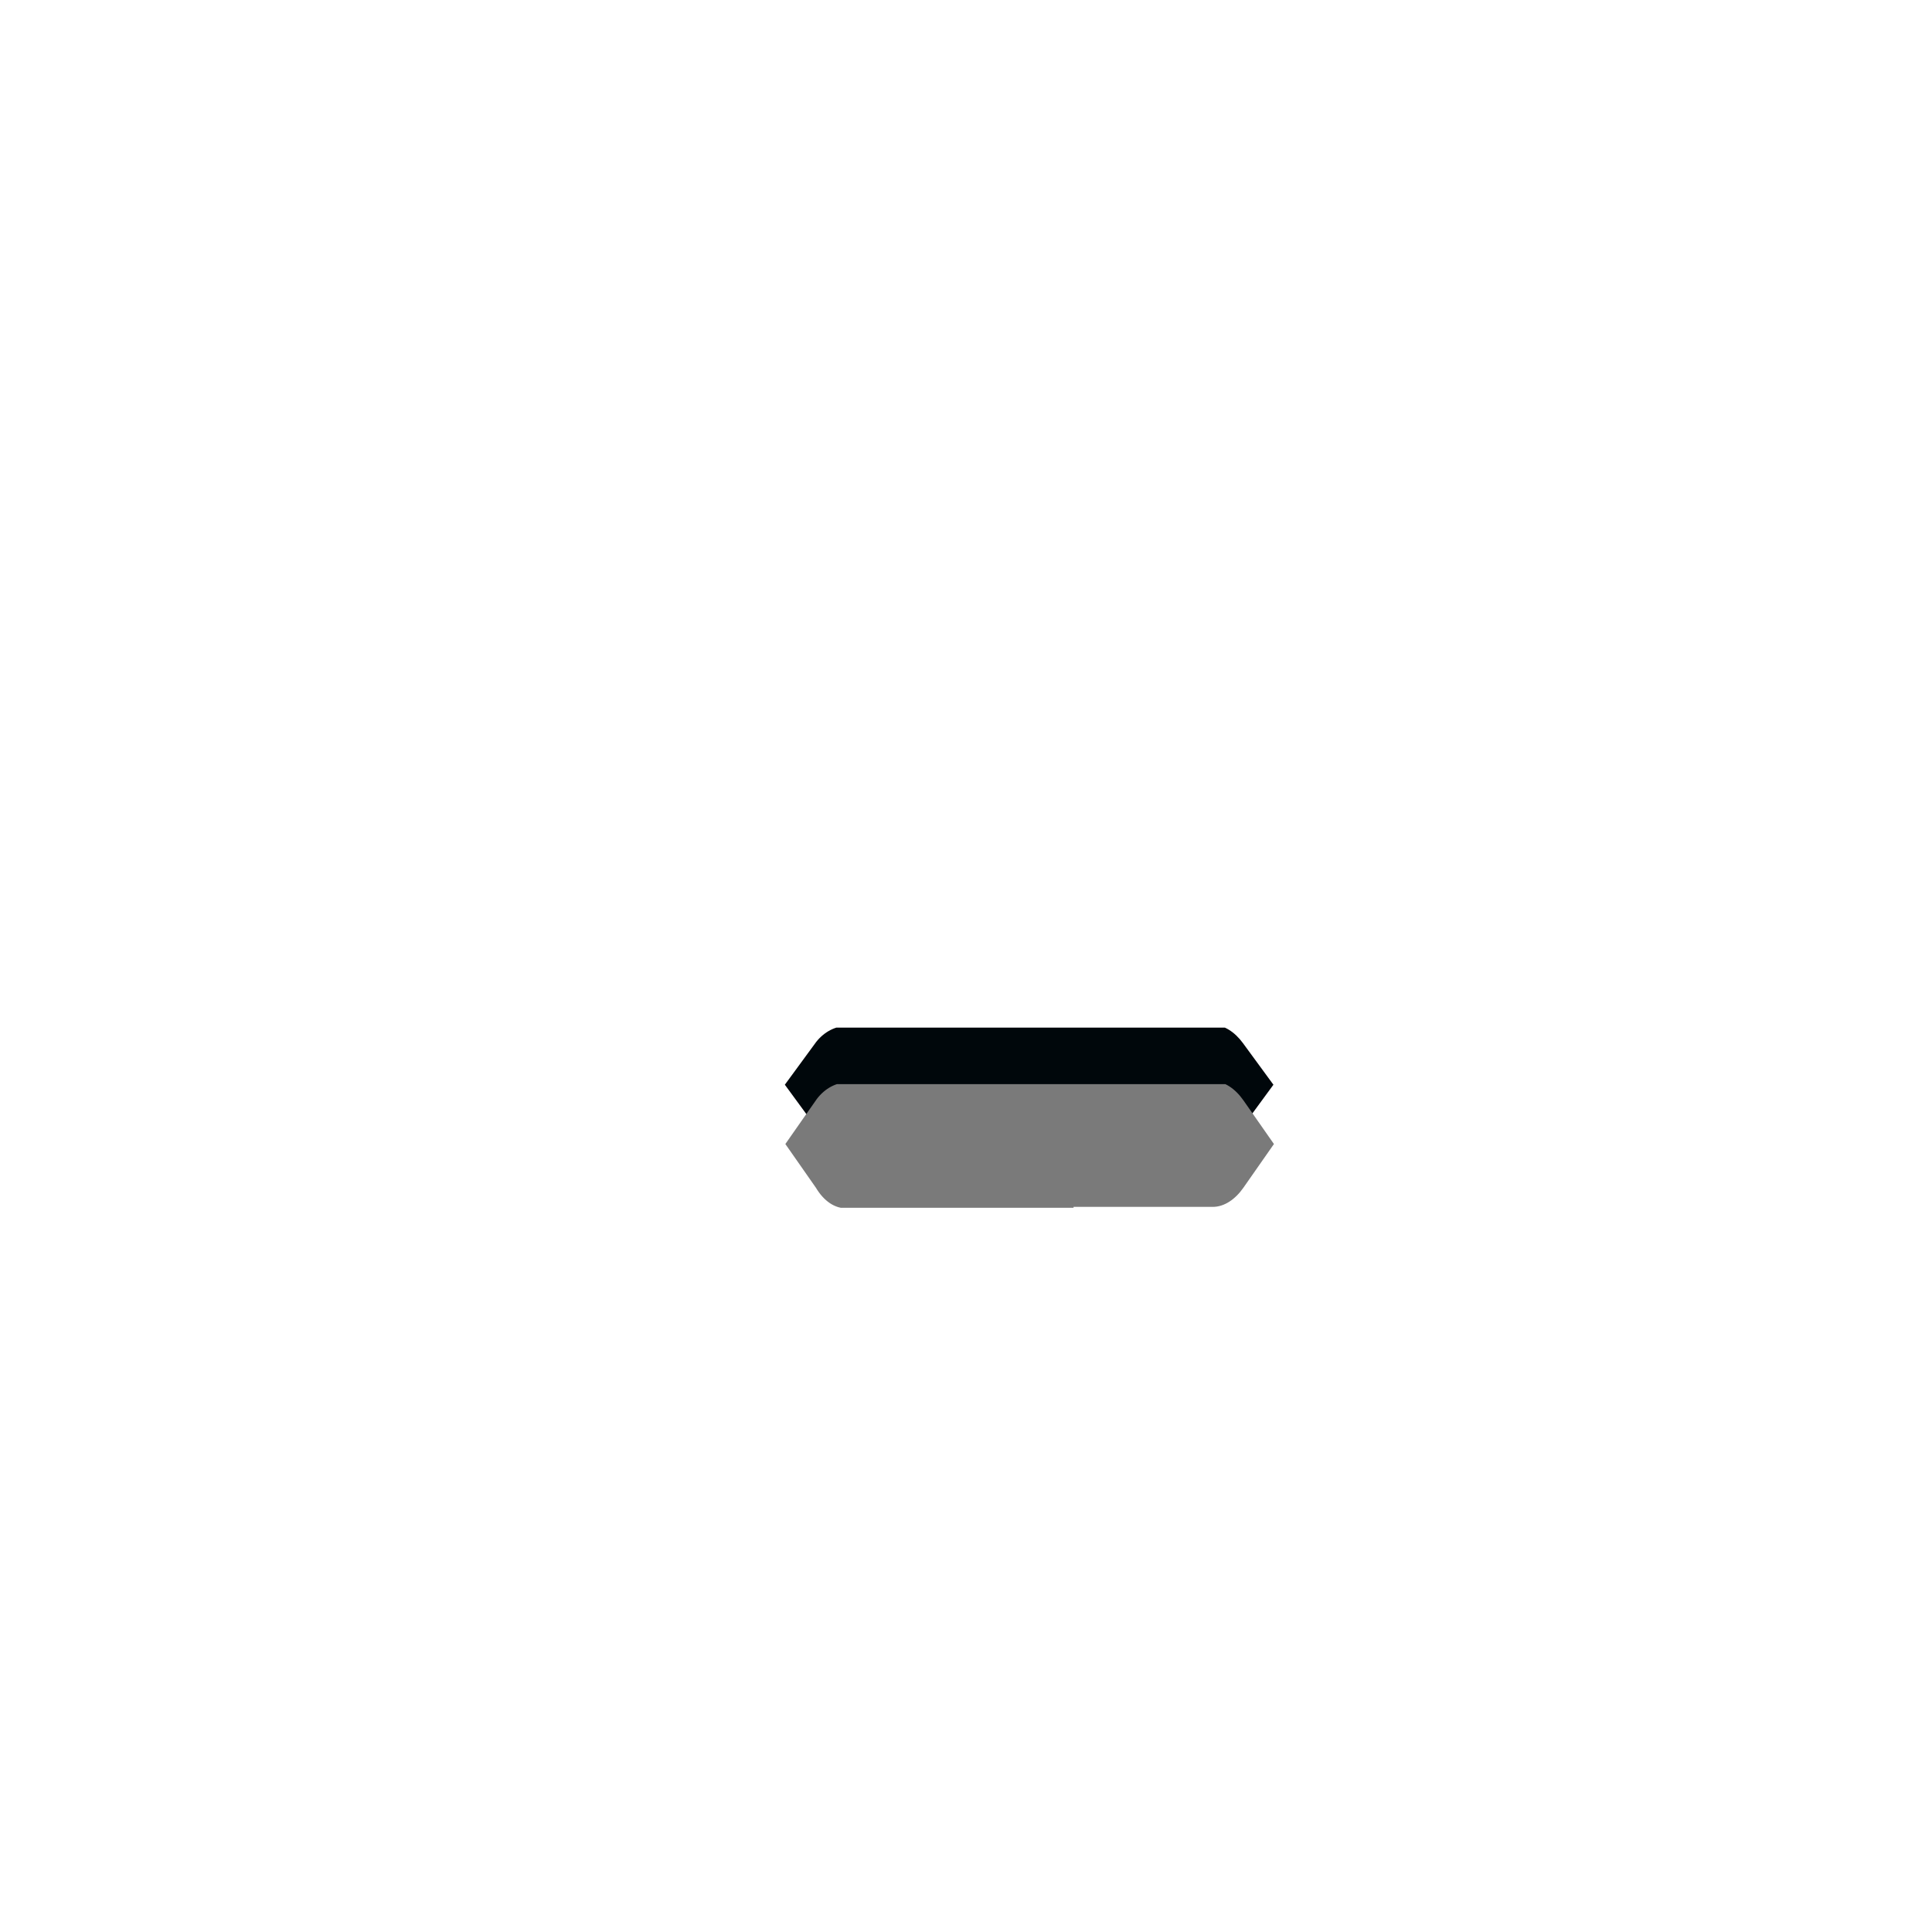
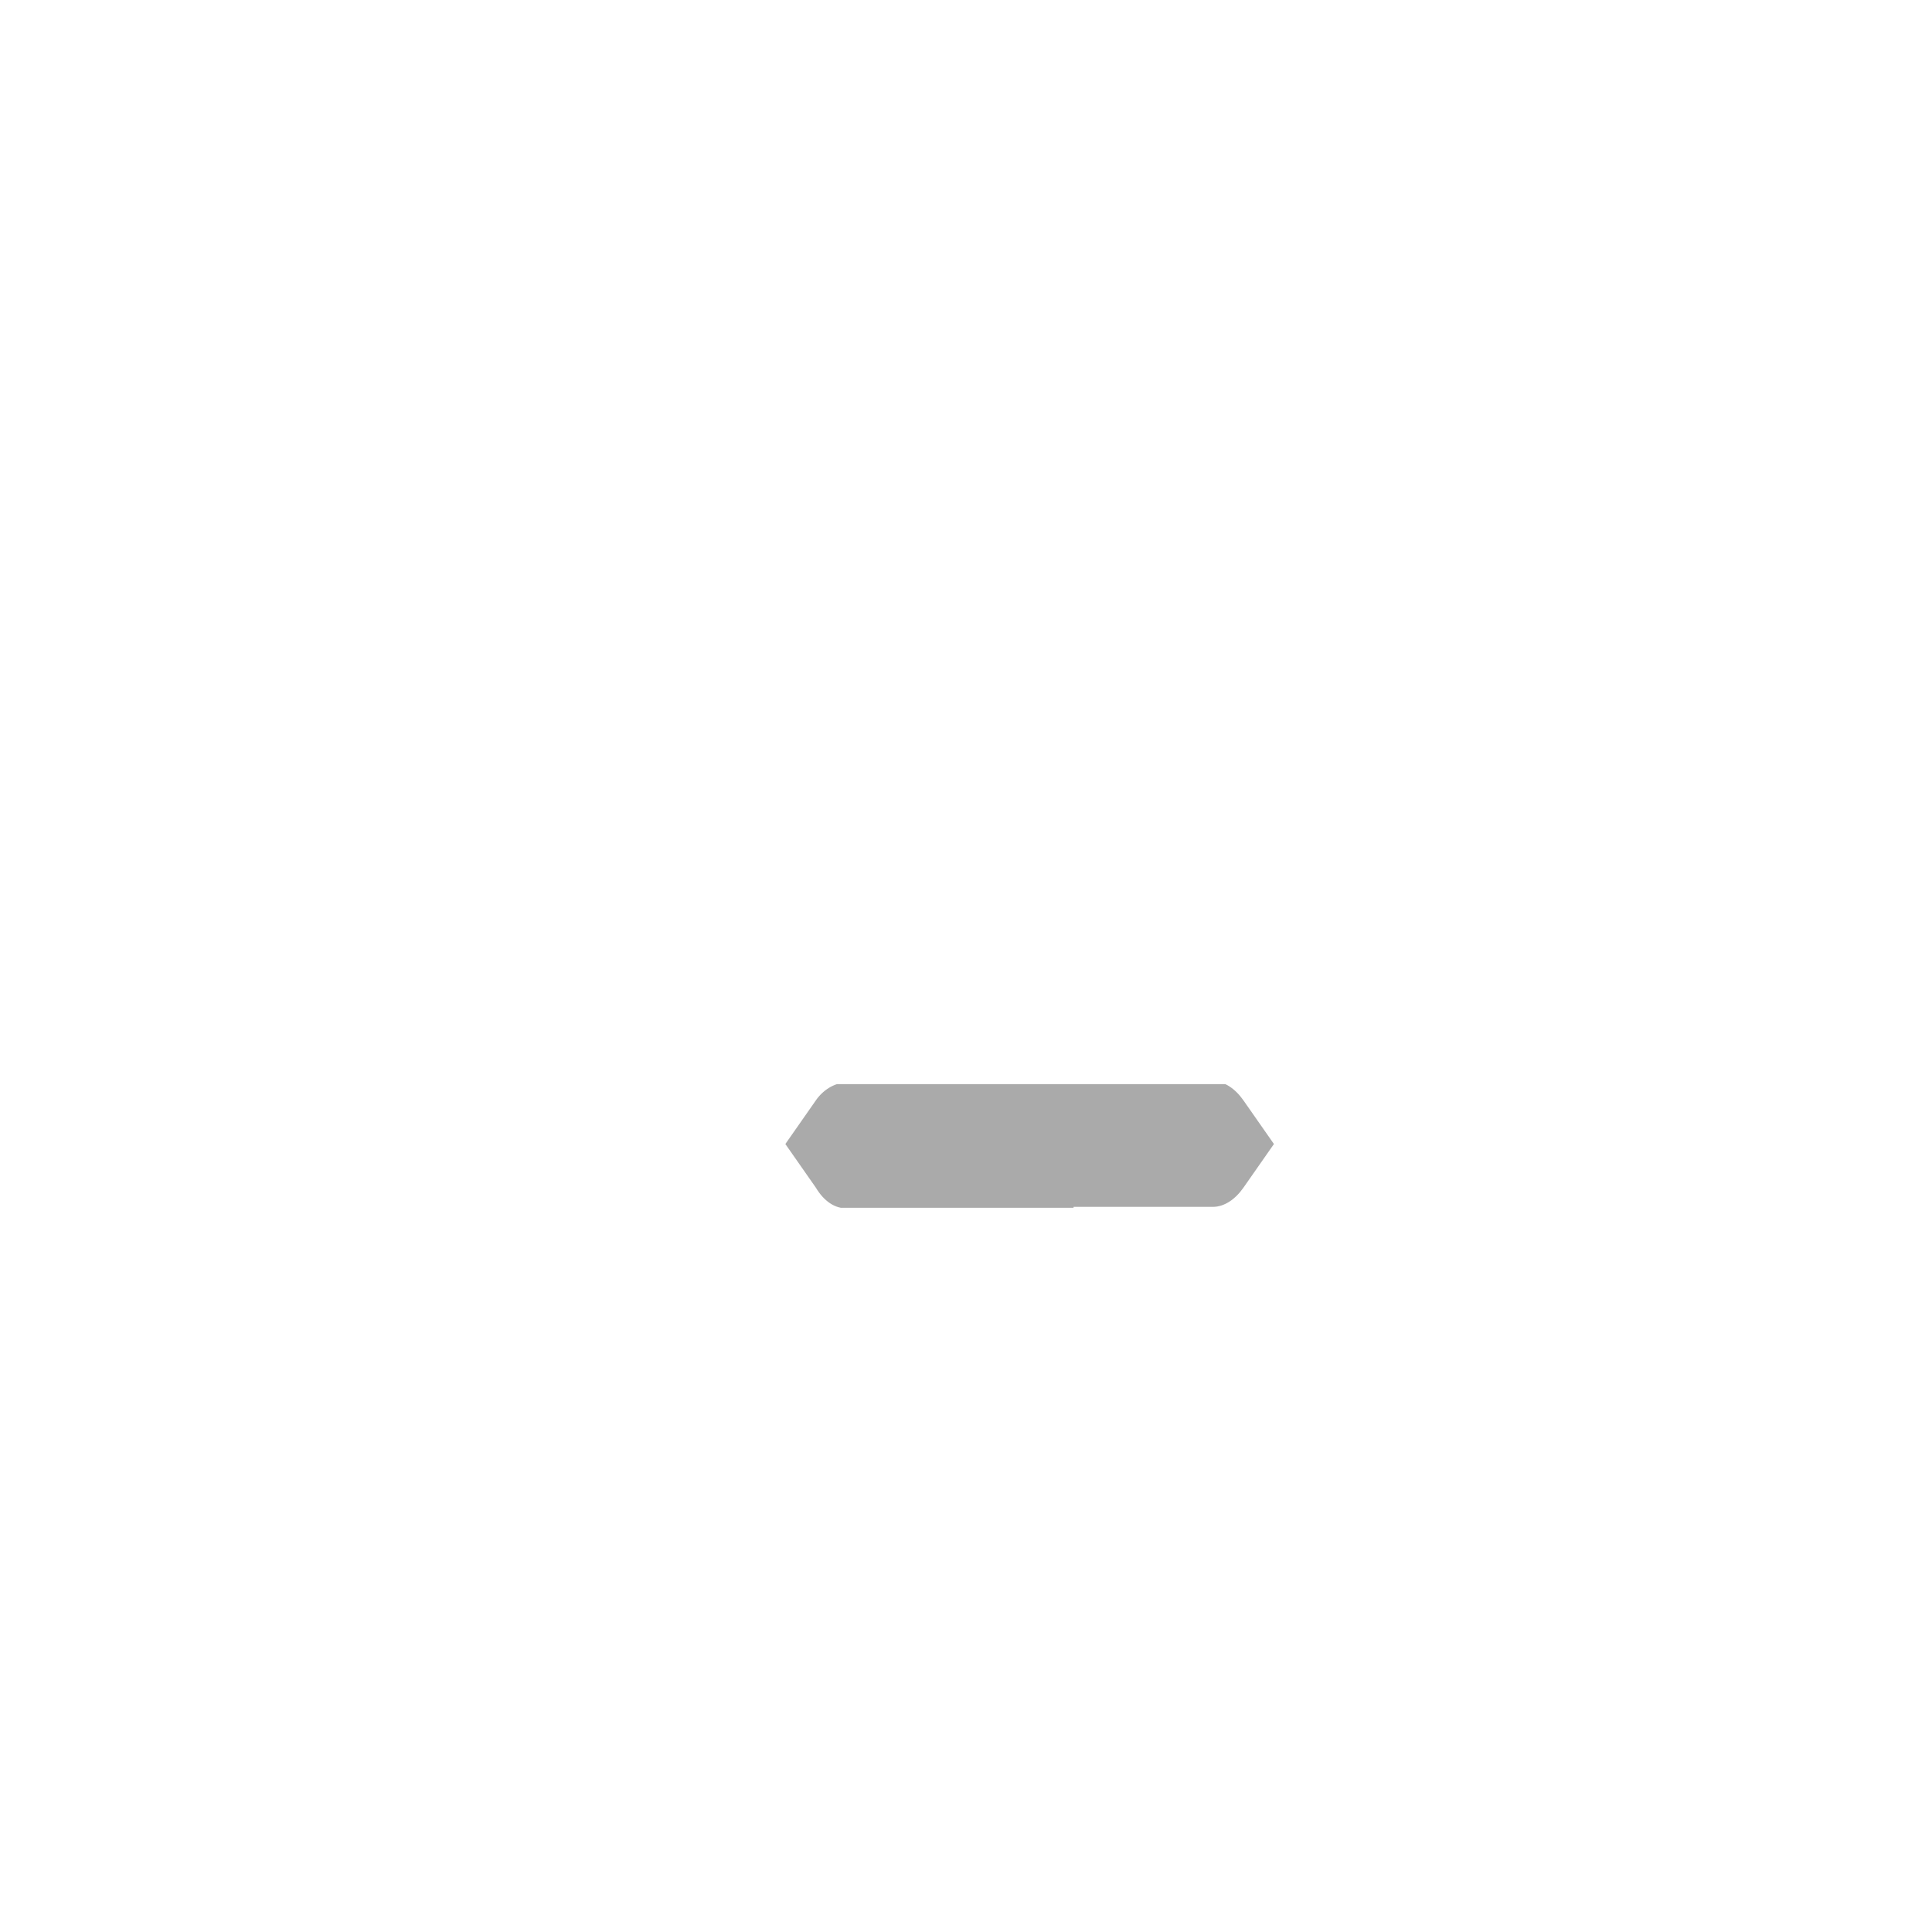
<svg xmlns="http://www.w3.org/2000/svg" version="1.0" id="Foreground" x="0px" y="0px" width="32" height="32" viewBox="0 0 23.273 23.273" enable-background="new 0 0 16 16" xml:space="preserve">
  <defs id="defs2397">
    <clipPath clipPathUnits="userSpaceOnUse" id="clipPath4222">
      <rect style="opacity:1;fill:#00070b;fill-opacity:1;stroke:none;stroke-width:1;stroke-miterlimit:4;stroke-dasharray:none;stroke-opacity:0.094" id="rect4224" width="13" height="2" x="570.917" y="508.11" transform="matrix(0.7071068,0.7071068,-0.7071068,0.7071068,0,0)" />
    </clipPath>
    <clipPath clipPathUnits="userSpaceOnUse" id="clipPath4222-8">
      <rect style="opacity:1;fill:#00070b;fill-opacity:1;stroke:none;stroke-width:1;stroke-miterlimit:4;stroke-dasharray:none;stroke-opacity:0.094" id="rect4224-3" width="13" height="2" x="570.917" y="508.11" transform="matrix(0.7071068,0.7071068,-0.7071068,0.7071068,0,0)" />
    </clipPath>
  </defs>
-   <g style="display:inline;fill:#00070b;fill-opacity:1" id="g27277-1-1-1" transform="matrix(0.3678403,-0.502079,0.3678403,0.502079,-287.9071,-348.4032)" clip-path="url(#clipPath4222-8)">
-     <path style="color:#bebebe;font-style:normal;font-variant:normal;font-weight:normal;font-stretch:normal;font-size:medium;line-height:normal;font-family:'Andale Mono';-inkscape-font-specification:'Andale Mono';text-indent:0;text-align:start;text-decoration:none;text-decoration-line:none;letter-spacing:normal;word-spacing:normal;text-transform:none;direction:ltr;block-progression:tb;writing-mode:lr-tb;text-anchor:start;display:inline;overflow:visible;visibility:visible;fill:#00070b;fill-opacity:1;fill-rule:nonzero;stroke:none;stroke-width:1.781;marker:none;enable-background:new" id="path27279-0-5-5" d="m 44.226,764.172 1,0 c 0.01,-1.2e-4 0.021,-4.6e-4 0.031,0 0.255,0.011 0.51,0.129 0.688,0.312 l 2.281,2.281 2.312,-2.281 c 0.266,-0.231 0.447,-0.305 0.688,-0.312 l 1,0 0,1 c 0,0.286 -0.034,0.551 -0.25,0.75 l -2.281,2.281 2.25,2.25 c 0.188,0.188 0.281,0.453 0.281,0.719 l 0,1 -1,0 c -0.265,-1e-5 -0.531,-0.093 -0.719,-0.281 l -2.281,-2.281 -2.281,2.281 c -0.188,0.188 -0.453,0.281 -0.719,0.281 l -1,0 0,-1 c -3e-6,-0.265 0.093,-0.531 0.281,-0.719 l 2.281,-2.25 -2.281,-2.281 c -0.211,-0.195 -0.303,-0.469 -0.281,-0.75 l 0,-1 z" />
-   </g>
  <path style="opacity:1;fill:#00070b;fill-opacity:1;stroke:none;stroke-width:1;stroke-miterlimit:4;stroke-dasharray:none;stroke-opacity:0.094" d="m -10.596,11.797 0,0.038 0,2.037 0,2.327 0,1.455 5.818,0 0,-1.455 0,-2.327 0,-2.037 0,-0.038 -5.818,0 z m 1.455,2.075 2.909,0 0,2.327 -2.909,0 0,-2.327 z" id="rect4140-7" />
  <g id="g27275-6-6-6" style="display:inline;fill:#000000;fill-opacity:1" transform="matrix(0.7272727,0,0,0.7272727,-10.82953,0.797018)">
    <g transform="translate(-41,-760)" id="g27277-1-1-2" style="display:inline;fill:#000000;fill-opacity:1">
      <path d="m 44.226,764.172 1,0 c 0.01,-1.2e-4 0.021,-4.6e-4 0.031,0 0.255,0.011 0.51,0.129 0.688,0.312 l 2.281,2.281 2.312,-2.281 c 0.266,-0.231 0.447,-0.305 0.688,-0.312 l 1,0 0,1 c 0,0.286 -0.034,0.551 -0.25,0.75 l -2.281,2.281 2.25,2.25 c 0.188,0.188 0.281,0.453 0.281,0.719 l 0,1 -1,0 c -0.265,-1e-5 -0.531,-0.093 -0.719,-0.281 l -2.281,-2.281 -2.281,2.281 c -0.188,0.188 -0.453,0.281 -0.719,0.281 l -1,0 0,-1 c -3e-6,-0.265 0.093,-0.531 0.281,-0.719 l 2.281,-2.25 -2.281,-2.281 c -0.211,-0.195 -0.303,-0.469 -0.281,-0.75 l 0,-1 z" id="path27279-0-5-8" style="color:#bebebe;font-style:normal;font-variant:normal;font-weight:normal;font-stretch:normal;font-size:medium;line-height:normal;font-family:'Andale Mono';-inkscape-font-specification:'Andale Mono';text-indent:0;text-align:start;text-decoration:none;text-decoration-line:none;letter-spacing:normal;word-spacing:normal;text-transform:none;direction:ltr;block-progression:tb;writing-mode:lr-tb;text-anchor:start;display:inline;overflow:visible;visibility:visible;fill:#00070b;fill-opacity:1;fill-rule:nonzero;stroke:none;stroke-width:1.781;marker:none;enable-background:new" />
    </g>
  </g>
-   <g style="display:inline;fill:#7a7a7a;fill-opacity:1" id="g27277-1-1" transform="matrix(0.3678403,-0.5264399,0.3678403,0.5264399,-287.9009,-365.2273)" clip-path="url(#clipPath4222)">
-     <path style="color:#bebebe;font-style:normal;font-variant:normal;font-weight:normal;font-stretch:normal;font-size:medium;line-height:normal;font-family:'Andale Mono';-inkscape-font-specification:'Andale Mono';text-indent:0;text-align:start;text-decoration:none;text-decoration-line:none;letter-spacing:normal;word-spacing:normal;text-transform:none;direction:ltr;block-progression:tb;writing-mode:lr-tb;text-anchor:start;display:inline;overflow:visible;visibility:visible;fill:#7a7a7a;fill-opacity:1;fill-rule:nonzero;stroke:none;stroke-width:1.781;marker:none;enable-background:new" id="path27279-0-5" d="m 44.226,764.172 1,0 c 0.01,-1.2e-4 0.021,-4.6e-4 0.031,0 0.255,0.011 0.51,0.129 0.688,0.312 l 2.281,2.281 2.312,-2.281 c 0.266,-0.231 0.447,-0.305 0.688,-0.312 l 1,0 0,1 c 0,0.286 -0.034,0.551 -0.25,0.75 l -2.281,2.281 2.25,2.25 c 0.188,0.188 0.281,0.453 0.281,0.719 l 0,1 -1,0 c -0.265,-1e-5 -0.531,-0.093 -0.719,-0.281 l -2.281,-2.281 -2.281,2.281 c -0.188,0.188 -0.453,0.281 -0.719,0.281 l -1,0 0,-1 c -3e-6,-0.265 0.093,-0.531 0.281,-0.719 l 2.281,-2.25 -2.281,-2.281 c -0.211,-0.195 -0.303,-0.469 -0.281,-0.75 l 0,-1 z" />
+   <g style="display:inline;fill:#aaaaaa;fill-opacity:1" id="g27277-1-1" transform="matrix(0.3678403,-0.5264399,0.3678403,0.5264399,-287.9009,-365.2273)" clip-path="url(#clipPath4222)">
+     <path style="color:#bebebe;font-style:normal;font-variant:normal;font-weight:normal;font-stretch:normal;font-size:medium;line-height:normal;font-family:'Andale Mono';-inkscape-font-specification:'Andale Mono';text-indent:0;text-align:start;text-decoration:none;text-decoration-line:none;letter-spacing:normal;word-spacing:normal;text-transform:none;direction:ltr;block-progression:tb;writing-mode:lr-tb;text-anchor:start;display:inline;overflow:visible;visibility:visible;fill:#aaaaaa;fill-opacity:1;fill-rule:nonzero;stroke:none;stroke-width:1.781;marker:none;enable-background:new" id="path27279-0-5" d="m 44.226,764.172 1,0 c 0.01,-1.2e-4 0.021,-4.6e-4 0.031,0 0.255,0.011 0.51,0.129 0.688,0.312 l 2.281,2.281 2.312,-2.281 c 0.266,-0.231 0.447,-0.305 0.688,-0.312 l 1,0 0,1 c 0,0.286 -0.034,0.551 -0.25,0.75 l -2.281,2.281 2.25,2.25 c 0.188,0.188 0.281,0.453 0.281,0.719 l 0,1 -1,0 c -0.265,-1e-5 -0.531,-0.093 -0.719,-0.281 l -2.281,-2.281 -2.281,2.281 c -0.188,0.188 -0.453,0.281 -0.719,0.281 l -1,0 0,-1 c -3e-6,-0.265 0.093,-0.531 0.281,-0.719 l 2.281,-2.25 -2.281,-2.281 c -0.211,-0.195 -0.303,-0.469 -0.281,-0.75 l 0,-1 z" />
  </g>
  <path style="opacity:1;fill:#dbdbdb;fill-opacity:1;stroke:none;stroke-width:1;stroke-miterlimit:4;stroke-dasharray:none;stroke-opacity:0.094" d="m -12.422,13.305 0,0.038 0,2.037 0,2.327 0,1.455 5.818,0 0,-1.455 0,-2.327 0,-2.037 0,-0.038 -5.818,0 z m 1.455,2.075 2.909,0 0,2.327 -2.909,0 0,-2.327 z" id="rect4140" />
</svg>
